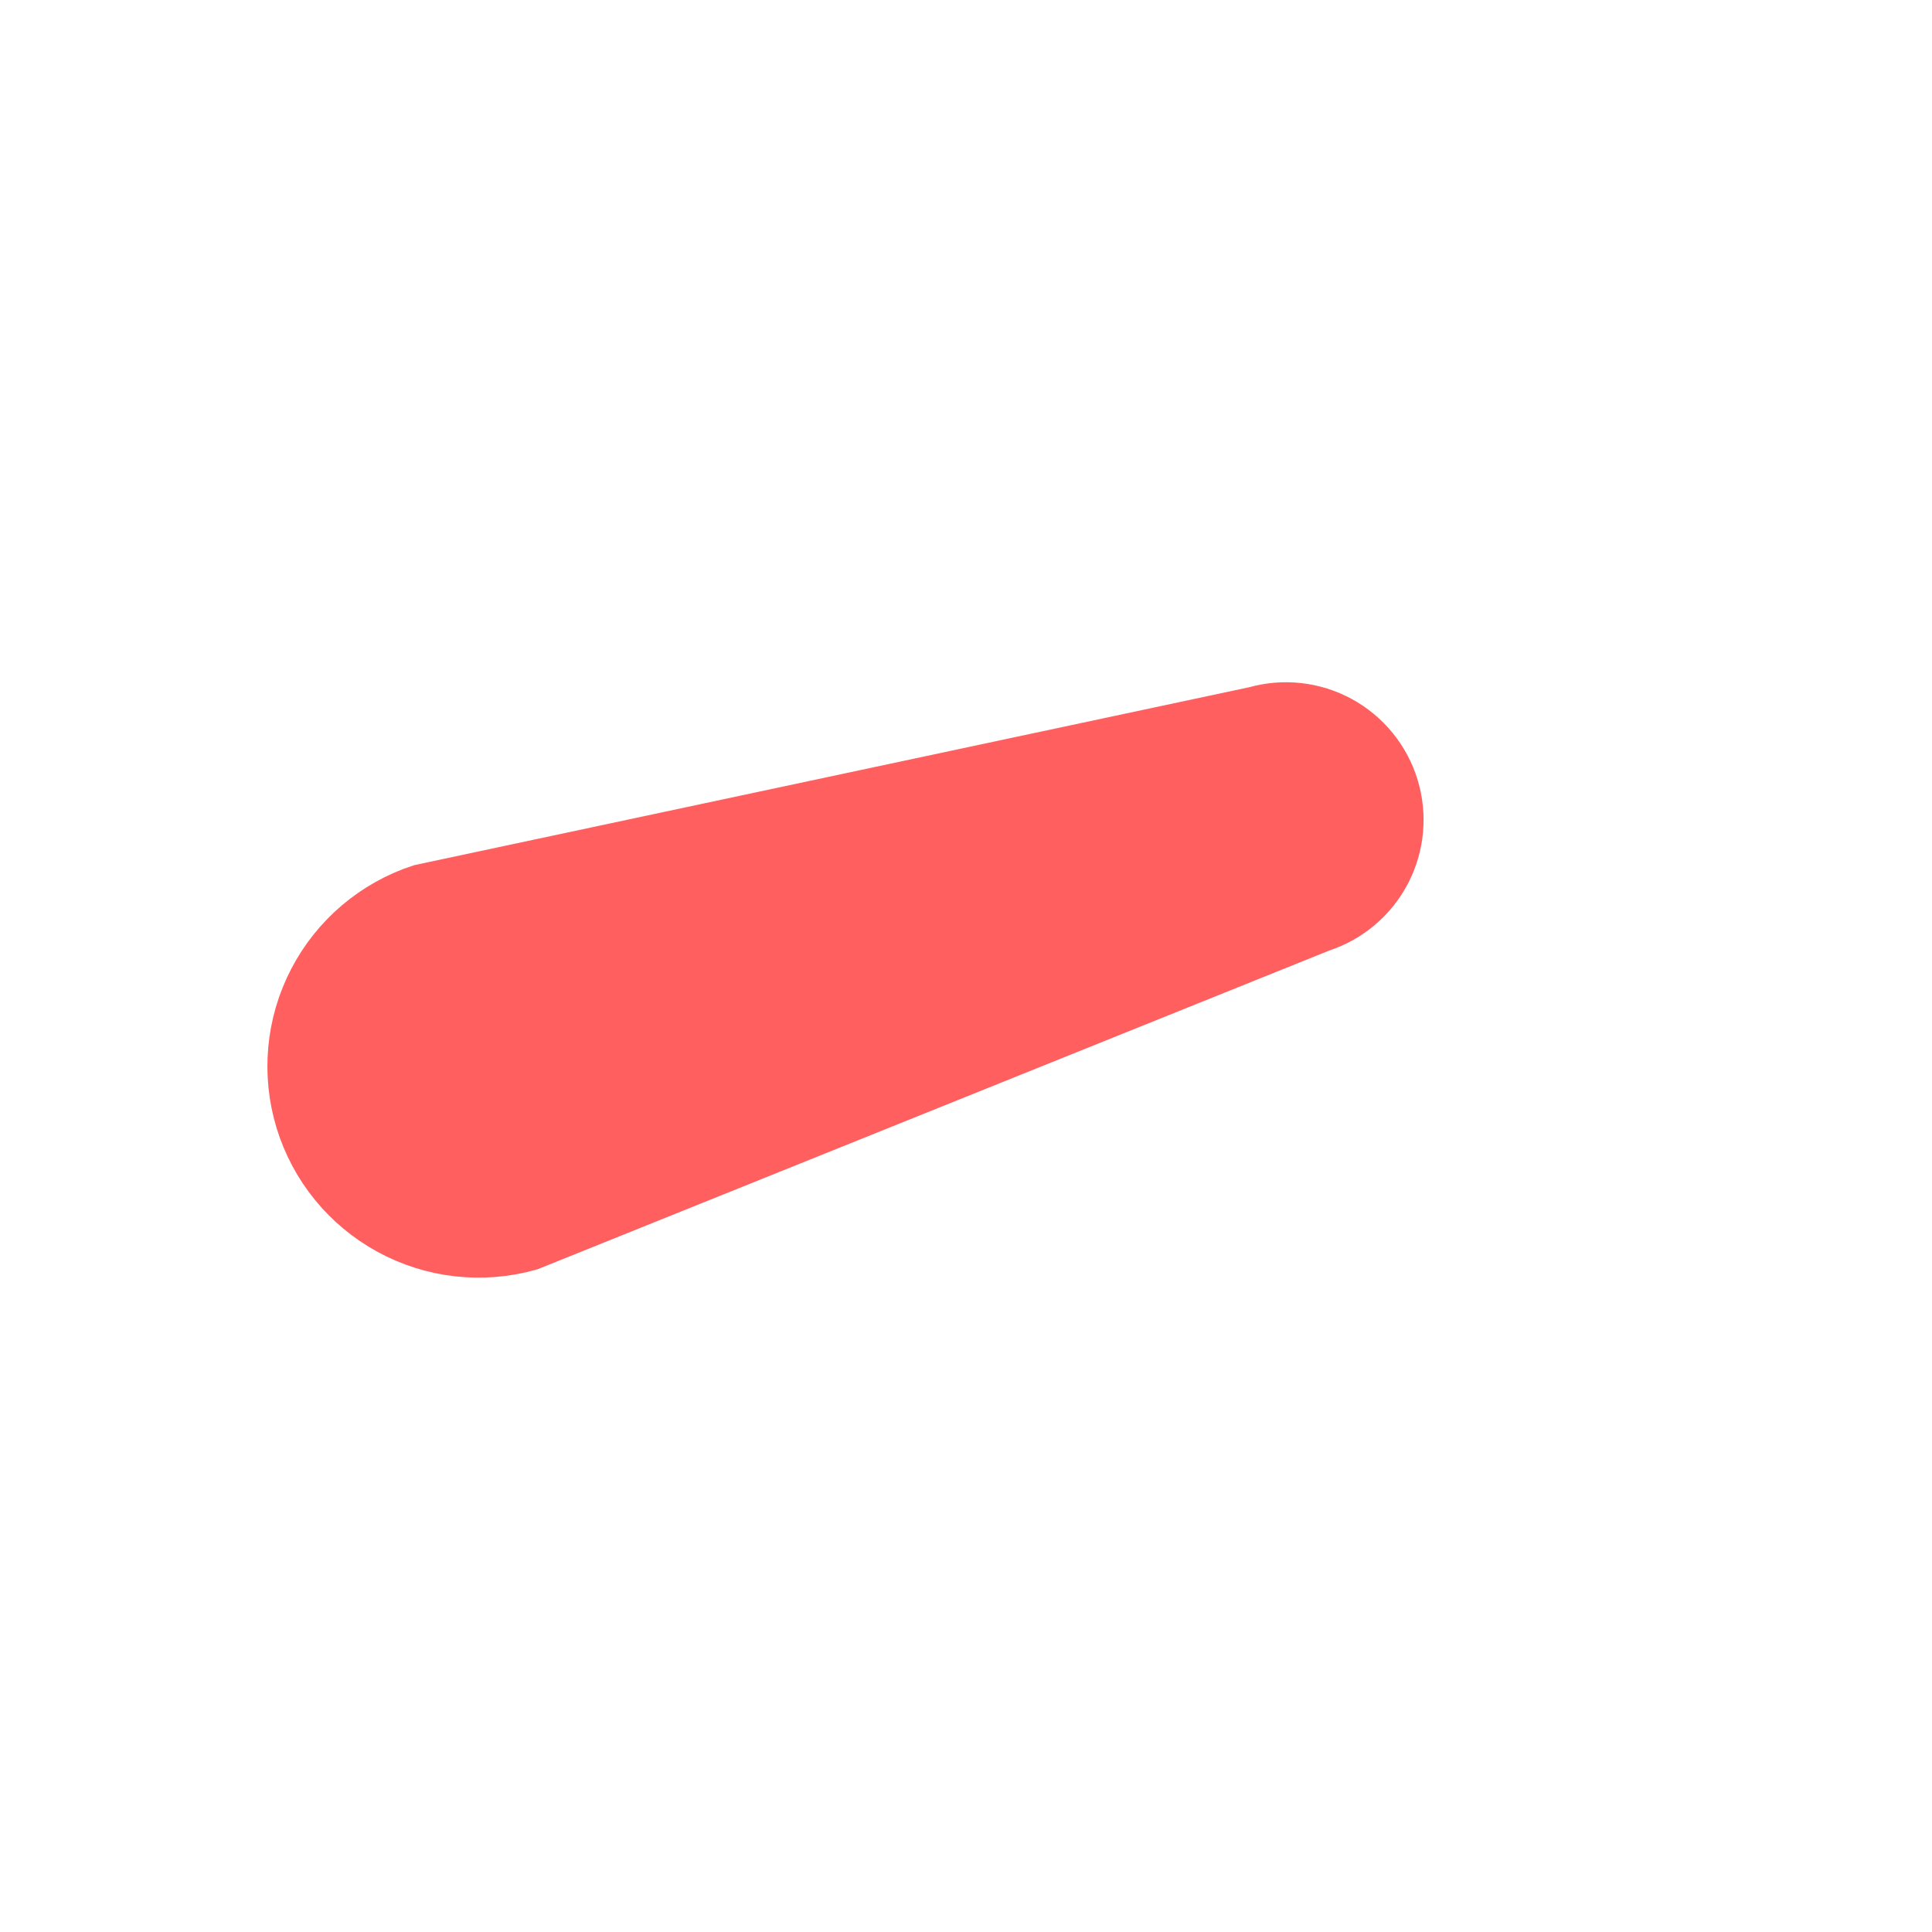
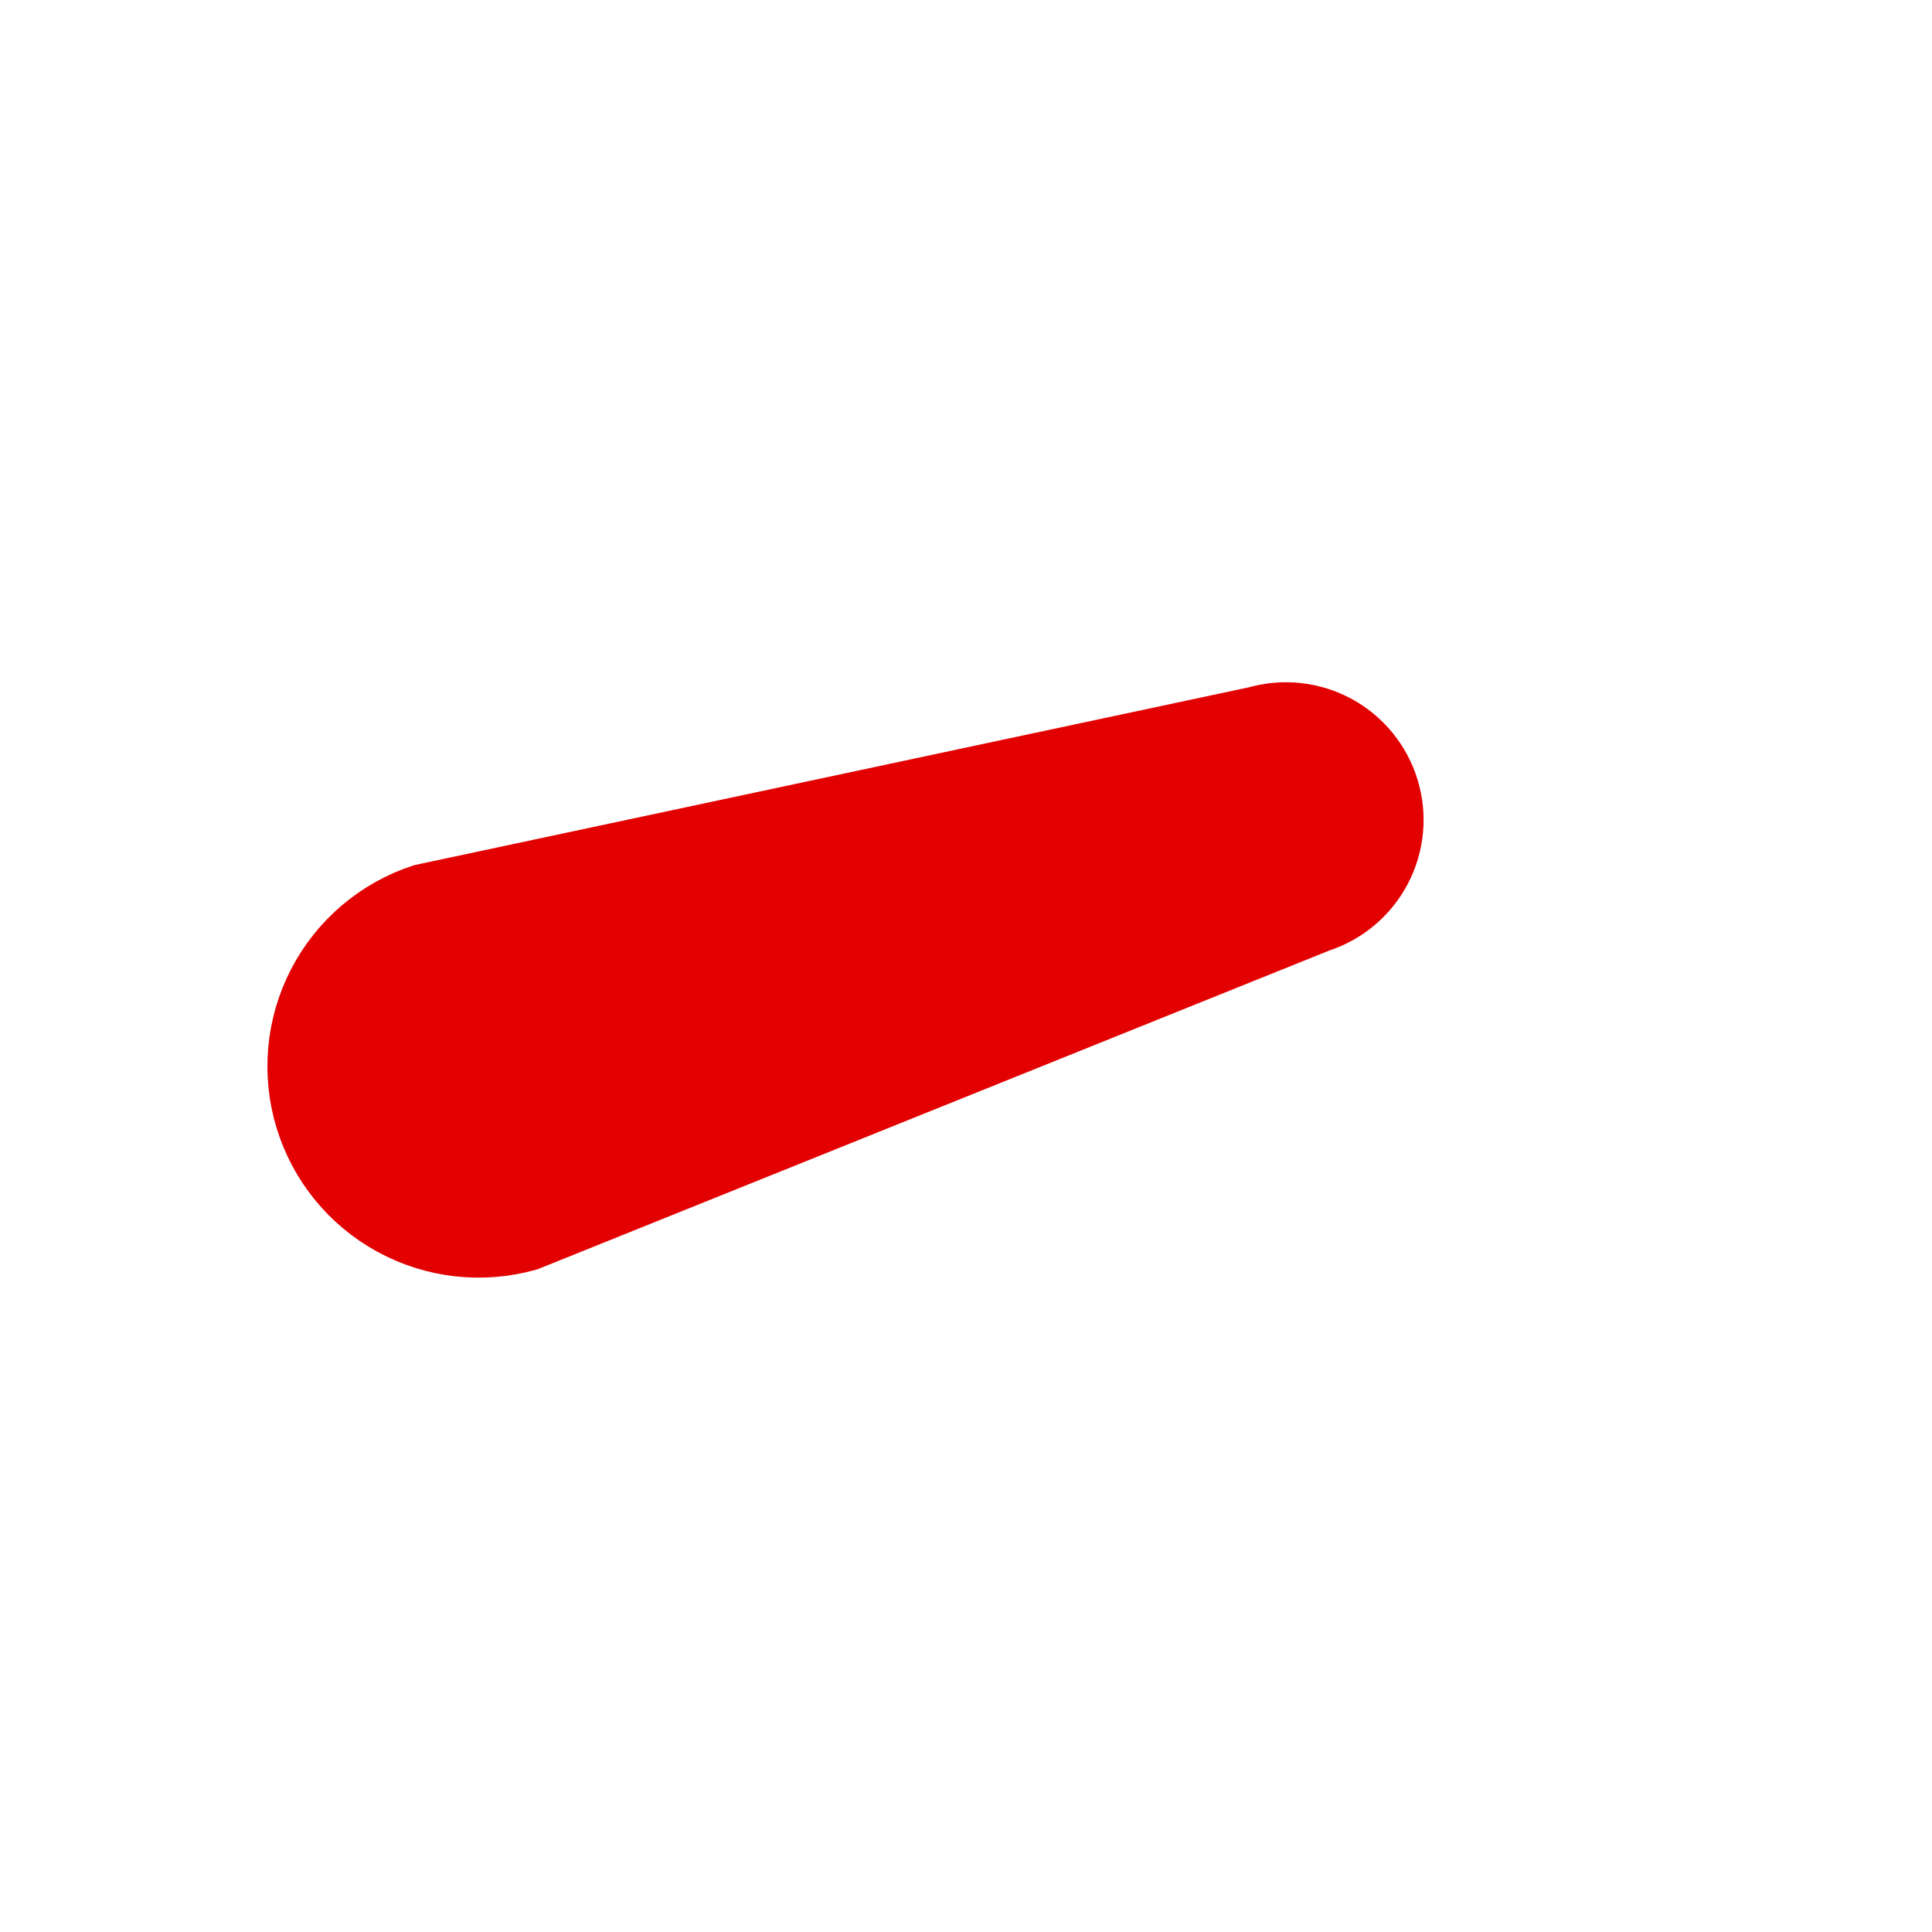
<svg xmlns="http://www.w3.org/2000/svg" width="52" height="52" viewBox="0 0 52 52" fill="none">
  <g id="eyebrows-15">
-     <path id="Vector" d="M35.532 24.894C36.272 24.653 36.888 24.131 37.248 23.441C37.608 22.75 37.682 21.946 37.455 21.201C37.228 20.456 36.718 19.83 36.035 19.457C35.351 19.084 34.549 18.995 33.8 19.207L11.34 23.993C10.108 24.397 9.084 25.267 8.486 26.418C7.889 27.568 7.766 28.907 8.144 30.147C8.522 31.387 9.371 32.429 10.509 33.05C11.646 33.672 12.982 33.822 14.23 33.47L35.532 24.894Z" fill="#FF5F5F" stroke="#FF5F5F" stroke-width="1.463" />
+     <path id="Vector" d="M35.532 24.894C36.272 24.653 36.888 24.131 37.248 23.441C37.608 22.75 37.682 21.946 37.455 21.201C37.228 20.456 36.718 19.83 36.035 19.457C35.351 19.084 34.549 18.995 33.8 19.207L11.34 23.993C10.108 24.397 9.084 25.267 8.486 26.418C7.889 27.568 7.766 28.907 8.144 30.147C8.522 31.387 9.371 32.429 10.509 33.05C11.646 33.672 12.982 33.822 14.23 33.47L35.532 24.894Z" fill="#E30000" stroke="#E30000" stroke-width="1.463" />
  </g>
</svg>
